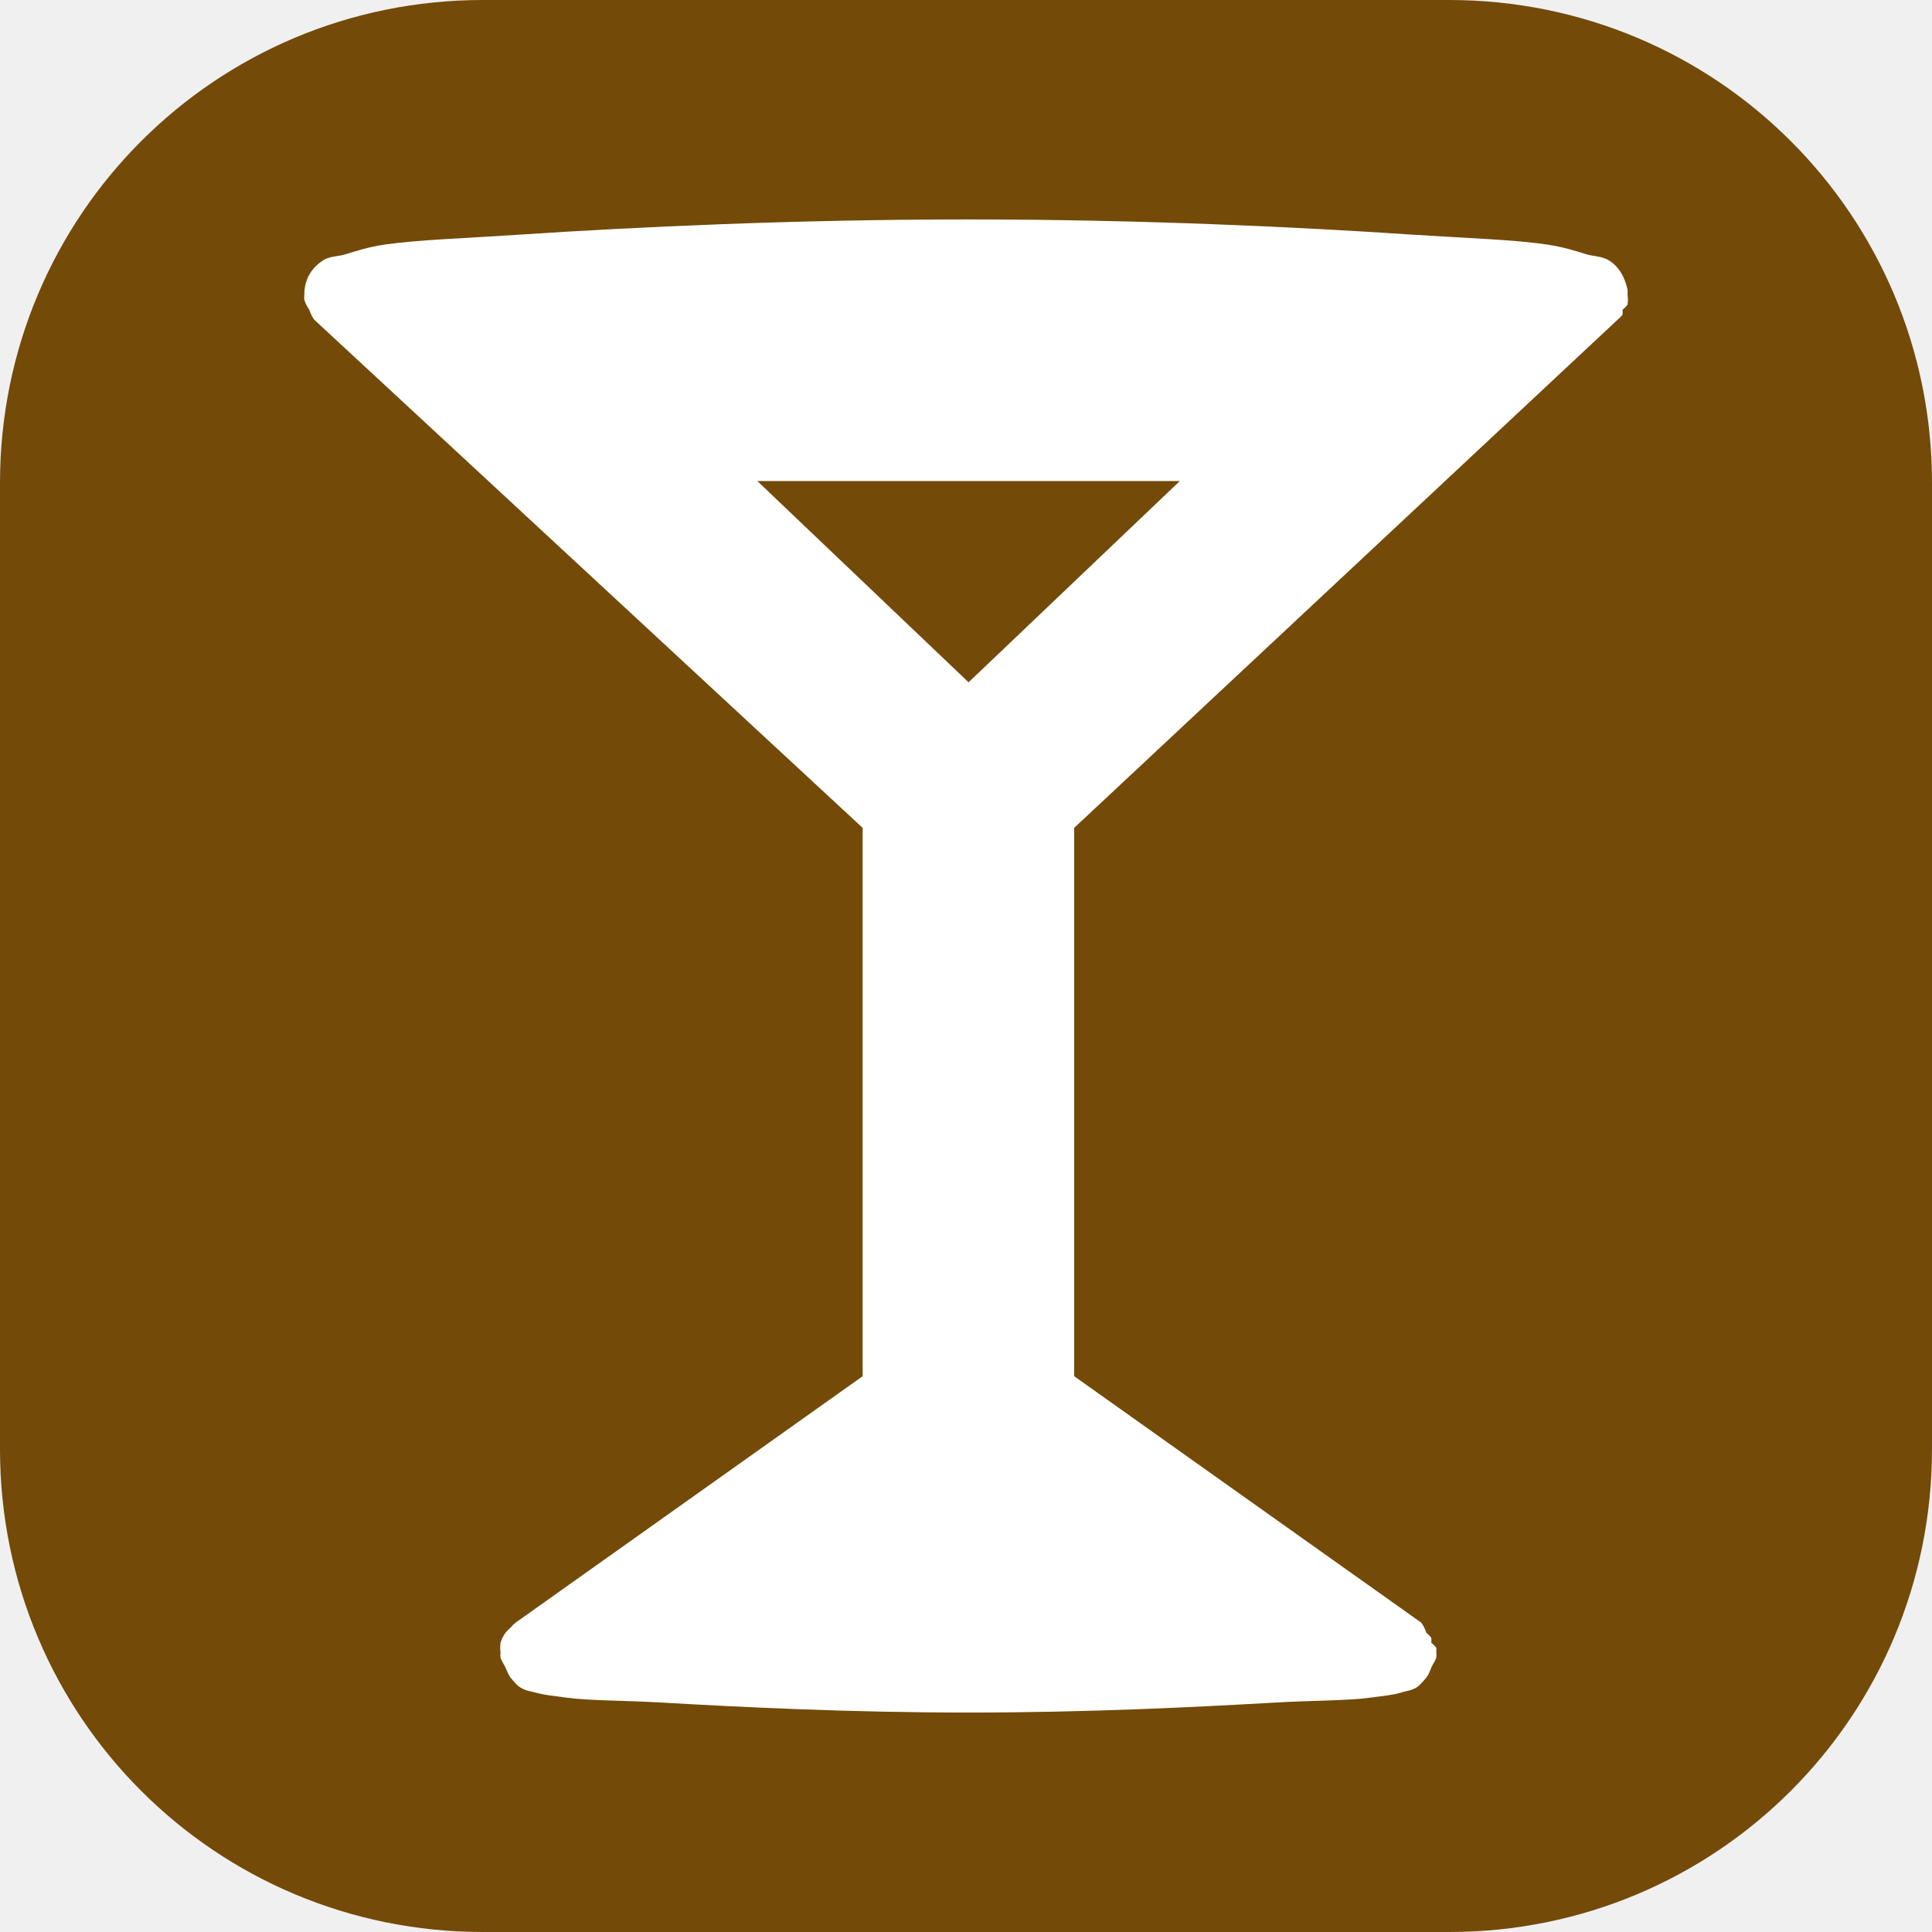
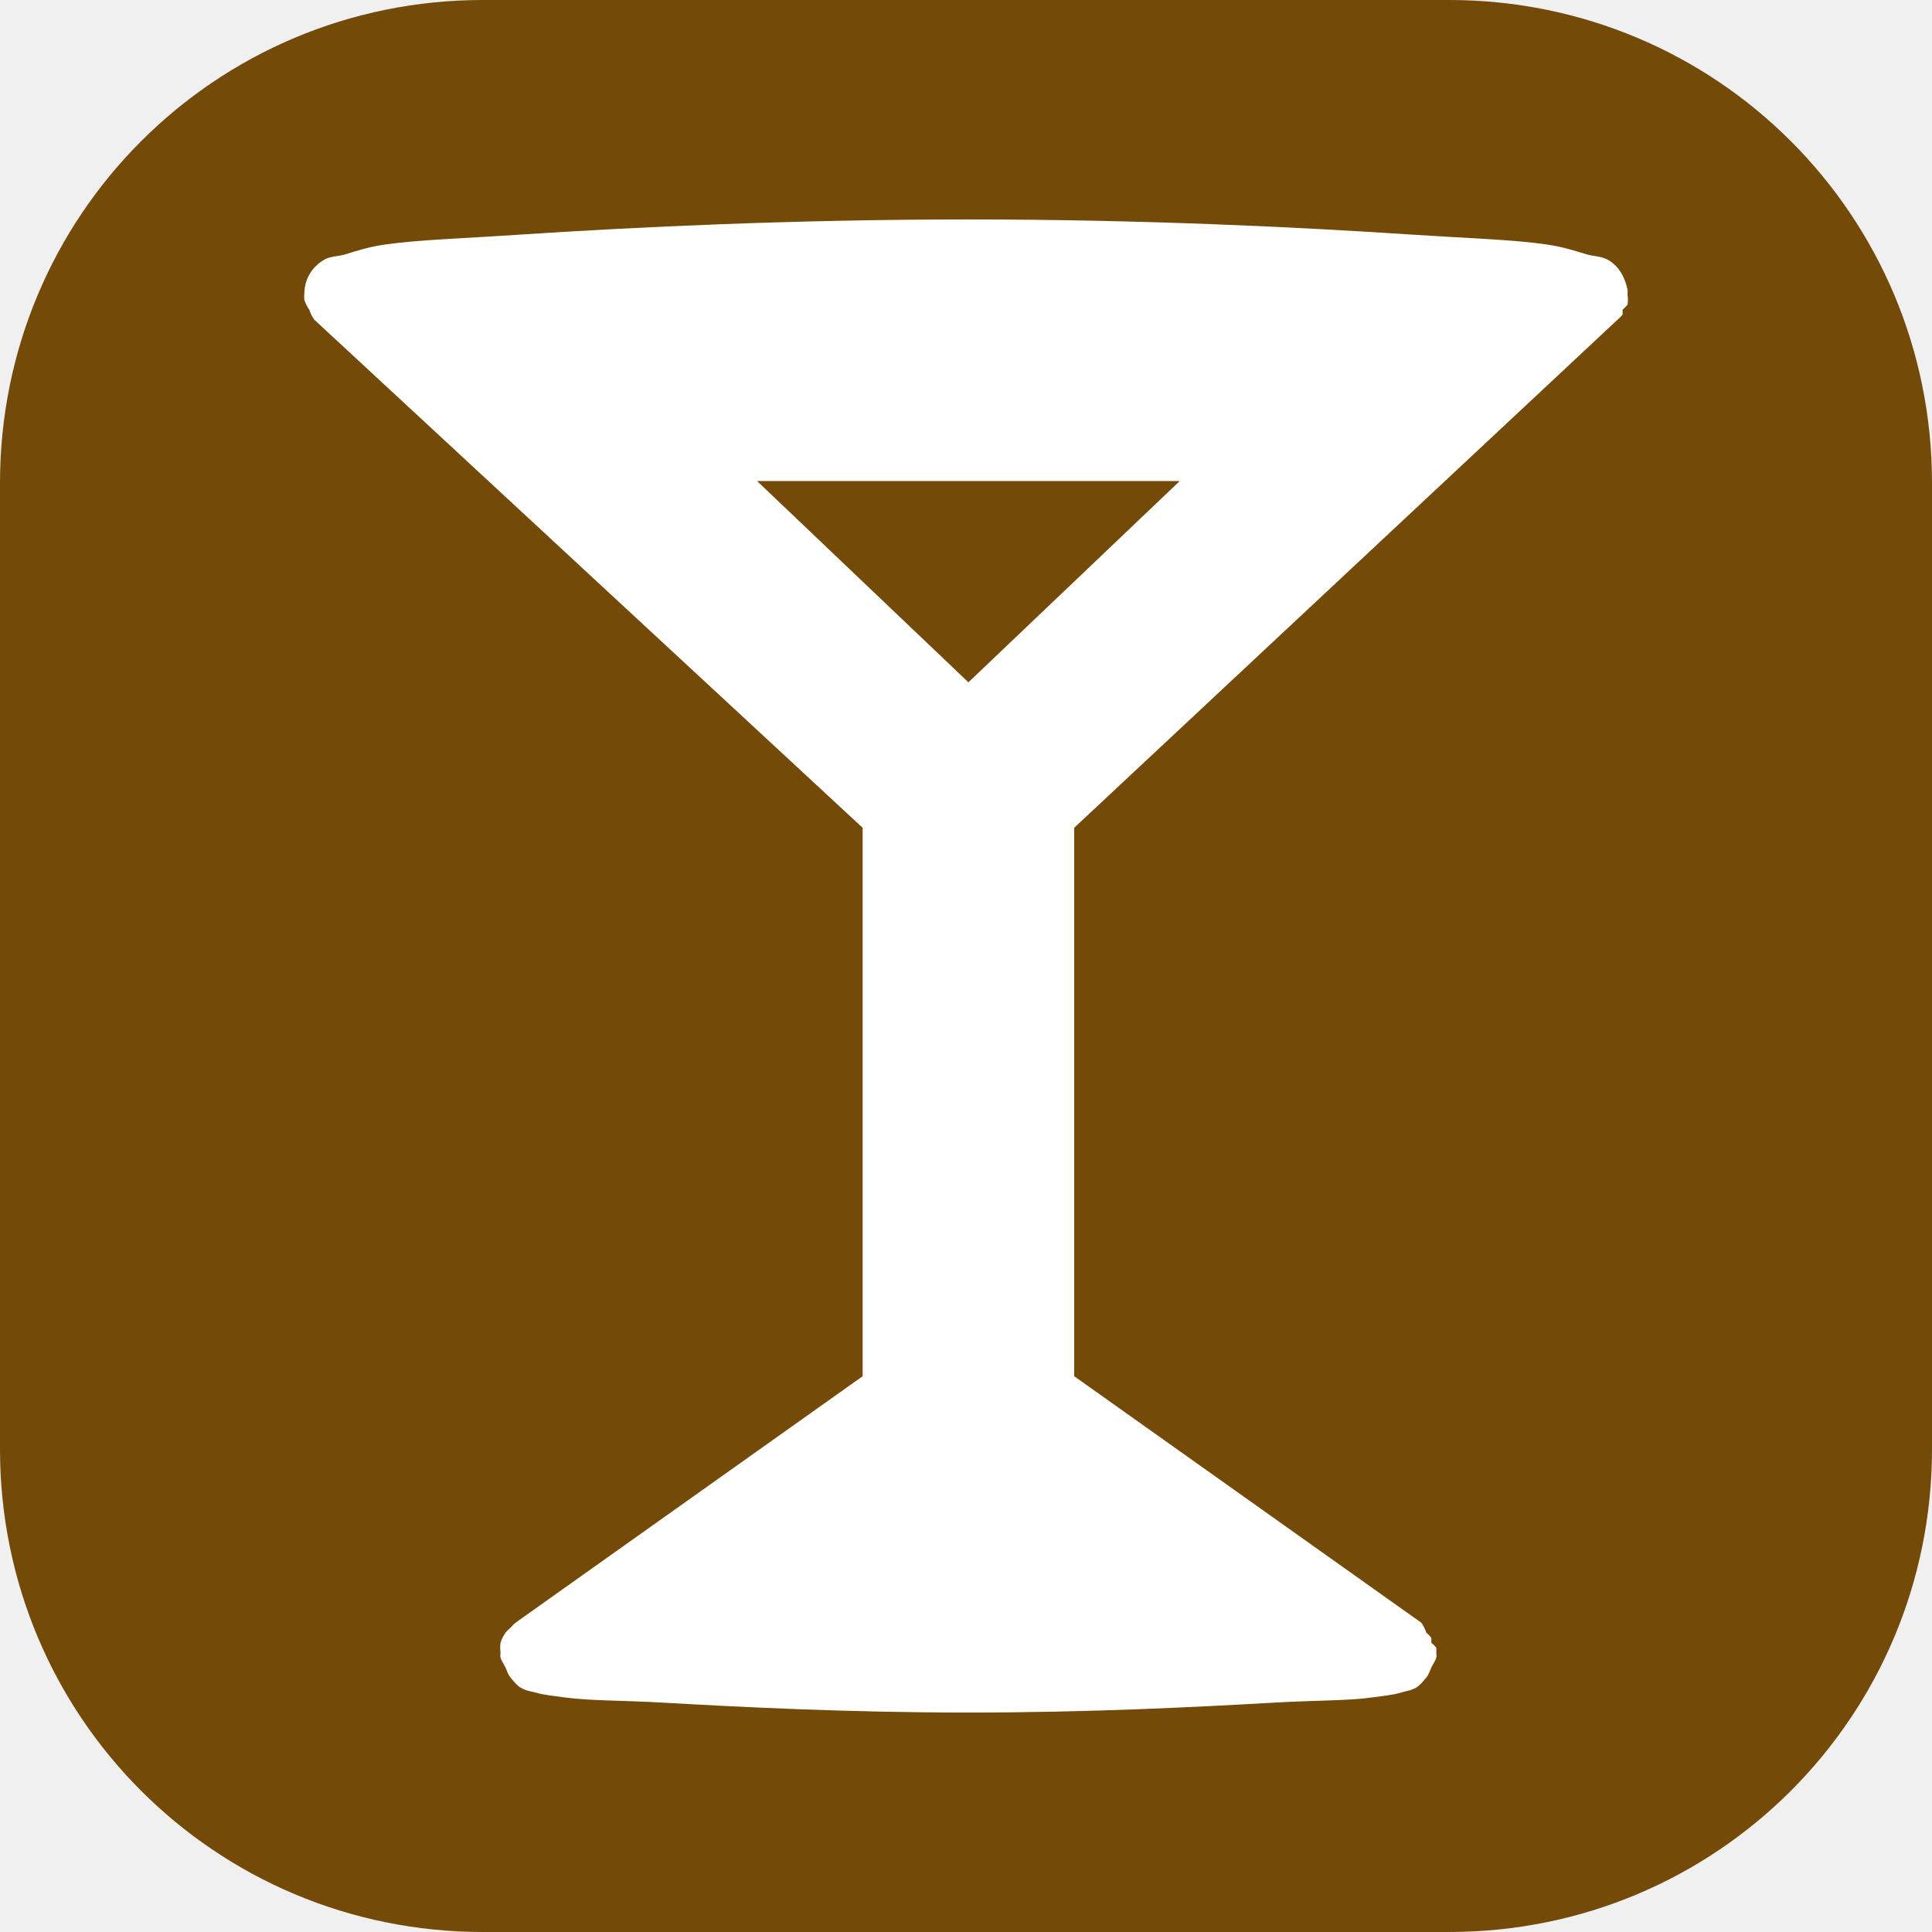
- <svg xmlns="http://www.w3.org/2000/svg" width="12" height="12" id="svg2" version="1.1">
+ <svg xmlns="http://www.w3.org/2000/svg" width="24" height="24" id="svg2" version="1.1">
  <defs id="defs4">
-     <filter id="filter3028" x="0" y="0" width="1" height="1" color-interpolation-filters="sRGB">
+     <filter id="filter3028" x="0" y="0" width="1" height="1" style="color-interpolation-filters:sRGB">
      <feFlood id="feFlood3030" result="result1" flood-opacity="0" flood-color="rgb(128,128,128)" />
      <feBlend id="feBlend3032" in2="SourceGraphic" mode="normal" result="result2" />
-       <feComposite id="feComposite3034" in2="SourceGraphic" k2="1" operator="arithmetic" result="result3" />
+       <feComposite id="feComposite3034" in2="SourceGraphic" k2="1" operator="arithmetic" result="result3" k1="0" k3="0" k4="0" />
      <feComposite id="feComposite3036" in2="SourceGraphic" operator="in" />
    </filter>
-     <filter id="filter3055" x="0" y="0" width="1" height="1" color-interpolation-filters="sRGB">
+     <filter id="filter3055" x="0" y="0" width="1" height="1" style="color-interpolation-filters:sRGB">
      <feColorMatrix id="feColorMatrix3057" type="saturate" values="0" result="fbSourceGraphic" />
      <feColorMatrix result="fbSourceGraphicAlpha" in="fbSourceGraphic" values="0 0 0 -1 0 0 0 0 -1 0 0 0 0 -1 0 0 0 0 1 0" id="feColorMatrix3079" />
      <feFlood id="feFlood3081" result="result1" flood-opacity="0" flood-color="rgb(128,128,128)" in="fbSourceGraphic" />
      <feBlend id="feBlend3083" in2="fbSourceGraphic" mode="normal" result="result2" />
-       <feComposite id="feComposite3085" in2="fbSourceGraphic" k2="1" operator="arithmetic" result="result3" />
+       <feComposite id="feComposite3085" in2="fbSourceGraphic" k2="1" operator="arithmetic" result="result3" k1="0" k3="0" k4="0" />
      <feComposite id="feComposite3087" in2="fbSourceGraphic" operator="in" />
    </filter>
  </defs>
-   <g transform="translate(4.8596183e-7,-1040.362)" id="layer1">
-     <path id="rect4334" d="m 3,0 6,0 c 1.662,0 3,1.338 3,3 l 0,6 c 0,1.662 -1.338,3 -3,3 L 3,12 C 1.338,12 0,10.662 0,9 L 0,3 C 0,1.338 1.338,0 3,0 z" style="fill:#734a08;fill-opacity:1;stroke:none" transform="translate(-4.8596183e-7,1040.362)" />
-     <g id="text3782" style="font-size:40px;font-style:normal;font-weight:normal;line-height:125%;letter-spacing:0px;word-spacing:0px;fill:#ffffff;fill-opacity:1;stroke:none;font-family:Sans" />
+   <g transform="translate(4.8596183e-7,-1028.362)" id="layer1">
+     <path id="rect4334" d="M 6,1028.362 H 18 c 3.324,0 6,2.676 6,6 v 12 c 0,3.324 -2.676,6 -6,6 H 6 c -3.324,0 -6,-2.676 -6,-6 v -12 c 0,-3.324 2.676,-6 6,-6 z" style="fill:#734a08;fill-opacity:1;stroke:none;stroke-width:2" />
+     <g id="text3782" style="font-style:normal;font-weight:normal;font-size:40px;line-height:125%;font-family:Sans;letter-spacing:0px;word-spacing:0px;fill:#ffffff;fill-opacity:1;stroke:none" />
    <path id="path3000" d="" style="fill:#000000" />
-     <path style="fill:#ffffff" d="m 6.015,1041.725 c -1.082,0 -2.067,0.047 -2.781,0.094 -0.357,0.024 -0.635,0.032 -0.844,0.062 -0.104,0.015 -0.179,0.041 -0.25,0.062 -0.035,0.011 -0.085,0.01 -0.125,0.031 -0.04,0.024 -0.125,0.087 -0.125,0.219 a 0.217,0.217 0 0 0 0,0.031 0.217,0.217 0 0 0 0.031,0.062 0.217,0.217 0 0 0 0.031,0.062 l 3.406,3.156 0,3.406 -2.156,1.531 a 0.217,0.217 0 0 0 -0.031,0.031 0.217,0.217 0 0 0 -0.031,0.031 0.217,0.217 0 0 0 -0.031,0.062 0.217,0.217 0 0 0 0,0.062 c 0,7e-4 -0.003,0.016 0,0.031 0.003,0.015 0.026,0.05 0.031,0.062 0.011,0.025 0.019,0.047 0.031,0.062 0.025,0.03 0.044,0.052 0.062,0.062 0.037,0.022 0.066,0.023 0.094,0.031 0.055,0.016 0.114,0.021 0.188,0.031 0.147,0.02 0.348,0.017 0.594,0.031 0.492,0.028 1.159,0.062 1.906,0.062 0.748,0 1.414,-0.034 1.906,-0.062 0.246,-0.014 0.447,-0.011 0.594,-0.031 0.073,-0.01 0.133,-0.015 0.188,-0.031 0.027,-0.01 0.057,-0.01 0.094,-0.031 0.018,-0.011 0.037,-0.032 0.062,-0.062 0.013,-0.015 0.021,-0.037 0.031,-0.062 0.005,-0.013 0.028,-0.048 0.031,-0.062 0.003,-0.015 0,-0.031 0,-0.031 a 0.217,0.217 0 0 0 0,-0.031 0.217,0.217 0 0 0 -0.031,-0.031 0.217,0.217 0 0 0 0,-0.031 0.217,0.217 0 0 0 -0.031,-0.031 0.217,0.217 0 0 0 -0.031,-0.062 l -2.156,-1.531 0,-3.406 3.375,-3.156 a 0.217,0.217 0 0 0 0.031,-0.031 0.217,0.217 0 0 0 0,-0.031 0.217,0.217 0 0 0 0.031,-0.031 0.217,0.217 0 0 0 0,-0.062 0.217,0.217 0 0 0 0,-0.031 c -0.026,-0.12 -0.087,-0.167 -0.125,-0.188 -0.038,-0.02 -0.09,-0.021 -0.125,-0.031 -0.071,-0.021 -0.146,-0.047 -0.25,-0.062 -0.208,-0.031 -0.491,-0.039 -0.844,-0.062 -0.705,-0.047 -1.677,-0.094 -2.75,-0.094 z m -1.312,1.625 2.625,0 -1.312,1.25 -1.312,-1.25 z" id="path3016" />
+     <path style="fill:#ffffff;stroke-width:2" d="m 12.03,1031.088 c -2.163,0 -4.134,0.094 -5.562,0.188 -0.714,0.048 -1.27,0.064 -1.688,0.124 -0.209,0.03 -0.358,0.082 -0.5,0.124 -0.071,0.022 -0.169,0.02 -0.25,0.062 -0.081,0.048 -0.25,0.174 -0.25,0.437 a 0.434,0.434 0 0 0 0,0.062 0.434,0.434 0 0 0 0.062,0.124 0.434,0.434 0 0 0 0.062,0.124 l 6.812,6.312 v 6.813 l -4.312,3.062 a 0.434,0.434 0 0 0 -0.062,0.062 0.434,0.434 0 0 0 -0.062,0.062 0.434,0.434 0 0 0 -0.062,0.124 0.434,0.434 0 0 0 0,0.124 c 0,0 -0.006,0.032 0,0.062 0.006,0.03 0.052,0.1 0.062,0.124 0.021,0.05 0.037,0.094 0.062,0.124 0.051,0.06 0.088,0.104 0.125,0.124 0.073,0.044 0.133,0.046 0.188,0.062 0.11,0.032 0.228,0.042 0.375,0.062 0.293,0.04 0.695,0.034 1.188,0.062 0.985,0.056 2.317,0.124 3.812,0.124 1.495,0 2.828,-0.068 3.812,-0.124 0.492,-0.028 0.894,-0.022 1.188,-0.062 0.147,-0.02 0.265,-0.03 0.375,-0.062 0.055,-0.02 0.114,-0.02 0.188,-0.062 0.037,-0.022 0.074,-0.064 0.125,-0.124 0.025,-0.03 0.041,-0.074 0.062,-0.124 0.011,-0.026 0.056,-0.096 0.062,-0.124 0.006,-0.03 0,-0.062 0,-0.062 a 0.434,0.434 0 0 0 0,-0.062 0.434,0.434 0 0 0 -0.062,-0.062 0.434,0.434 0 0 0 0,-0.062 0.434,0.434 0 0 0 -0.062,-0.062 0.434,0.434 0 0 0 -0.062,-0.124 l -4.312,-3.062 v -6.813 l 6.75,-6.312 a 0.434,0.434 0 0 0 0.062,-0.062 0.434,0.434 0 0 0 0,-0.062 0.434,0.434 0 0 0 0.062,-0.062 0.434,0.434 0 0 0 0,-0.124 0.434,0.434 0 0 0 0,-0.062 c -0.052,-0.24 -0.175,-0.334 -0.25,-0.375 -0.075,-0.04 -0.179,-0.042 -0.25,-0.062 -0.141,-0.042 -0.292,-0.094 -0.5,-0.124 -0.416,-0.062 -0.983,-0.078 -1.688,-0.124 -1.41,-0.094 -3.354,-0.188 -5.5,-0.188 z m -2.625,3.25 h 5.25 l -2.625,2.5 z" id="path3016" />
  </g>
</svg>
